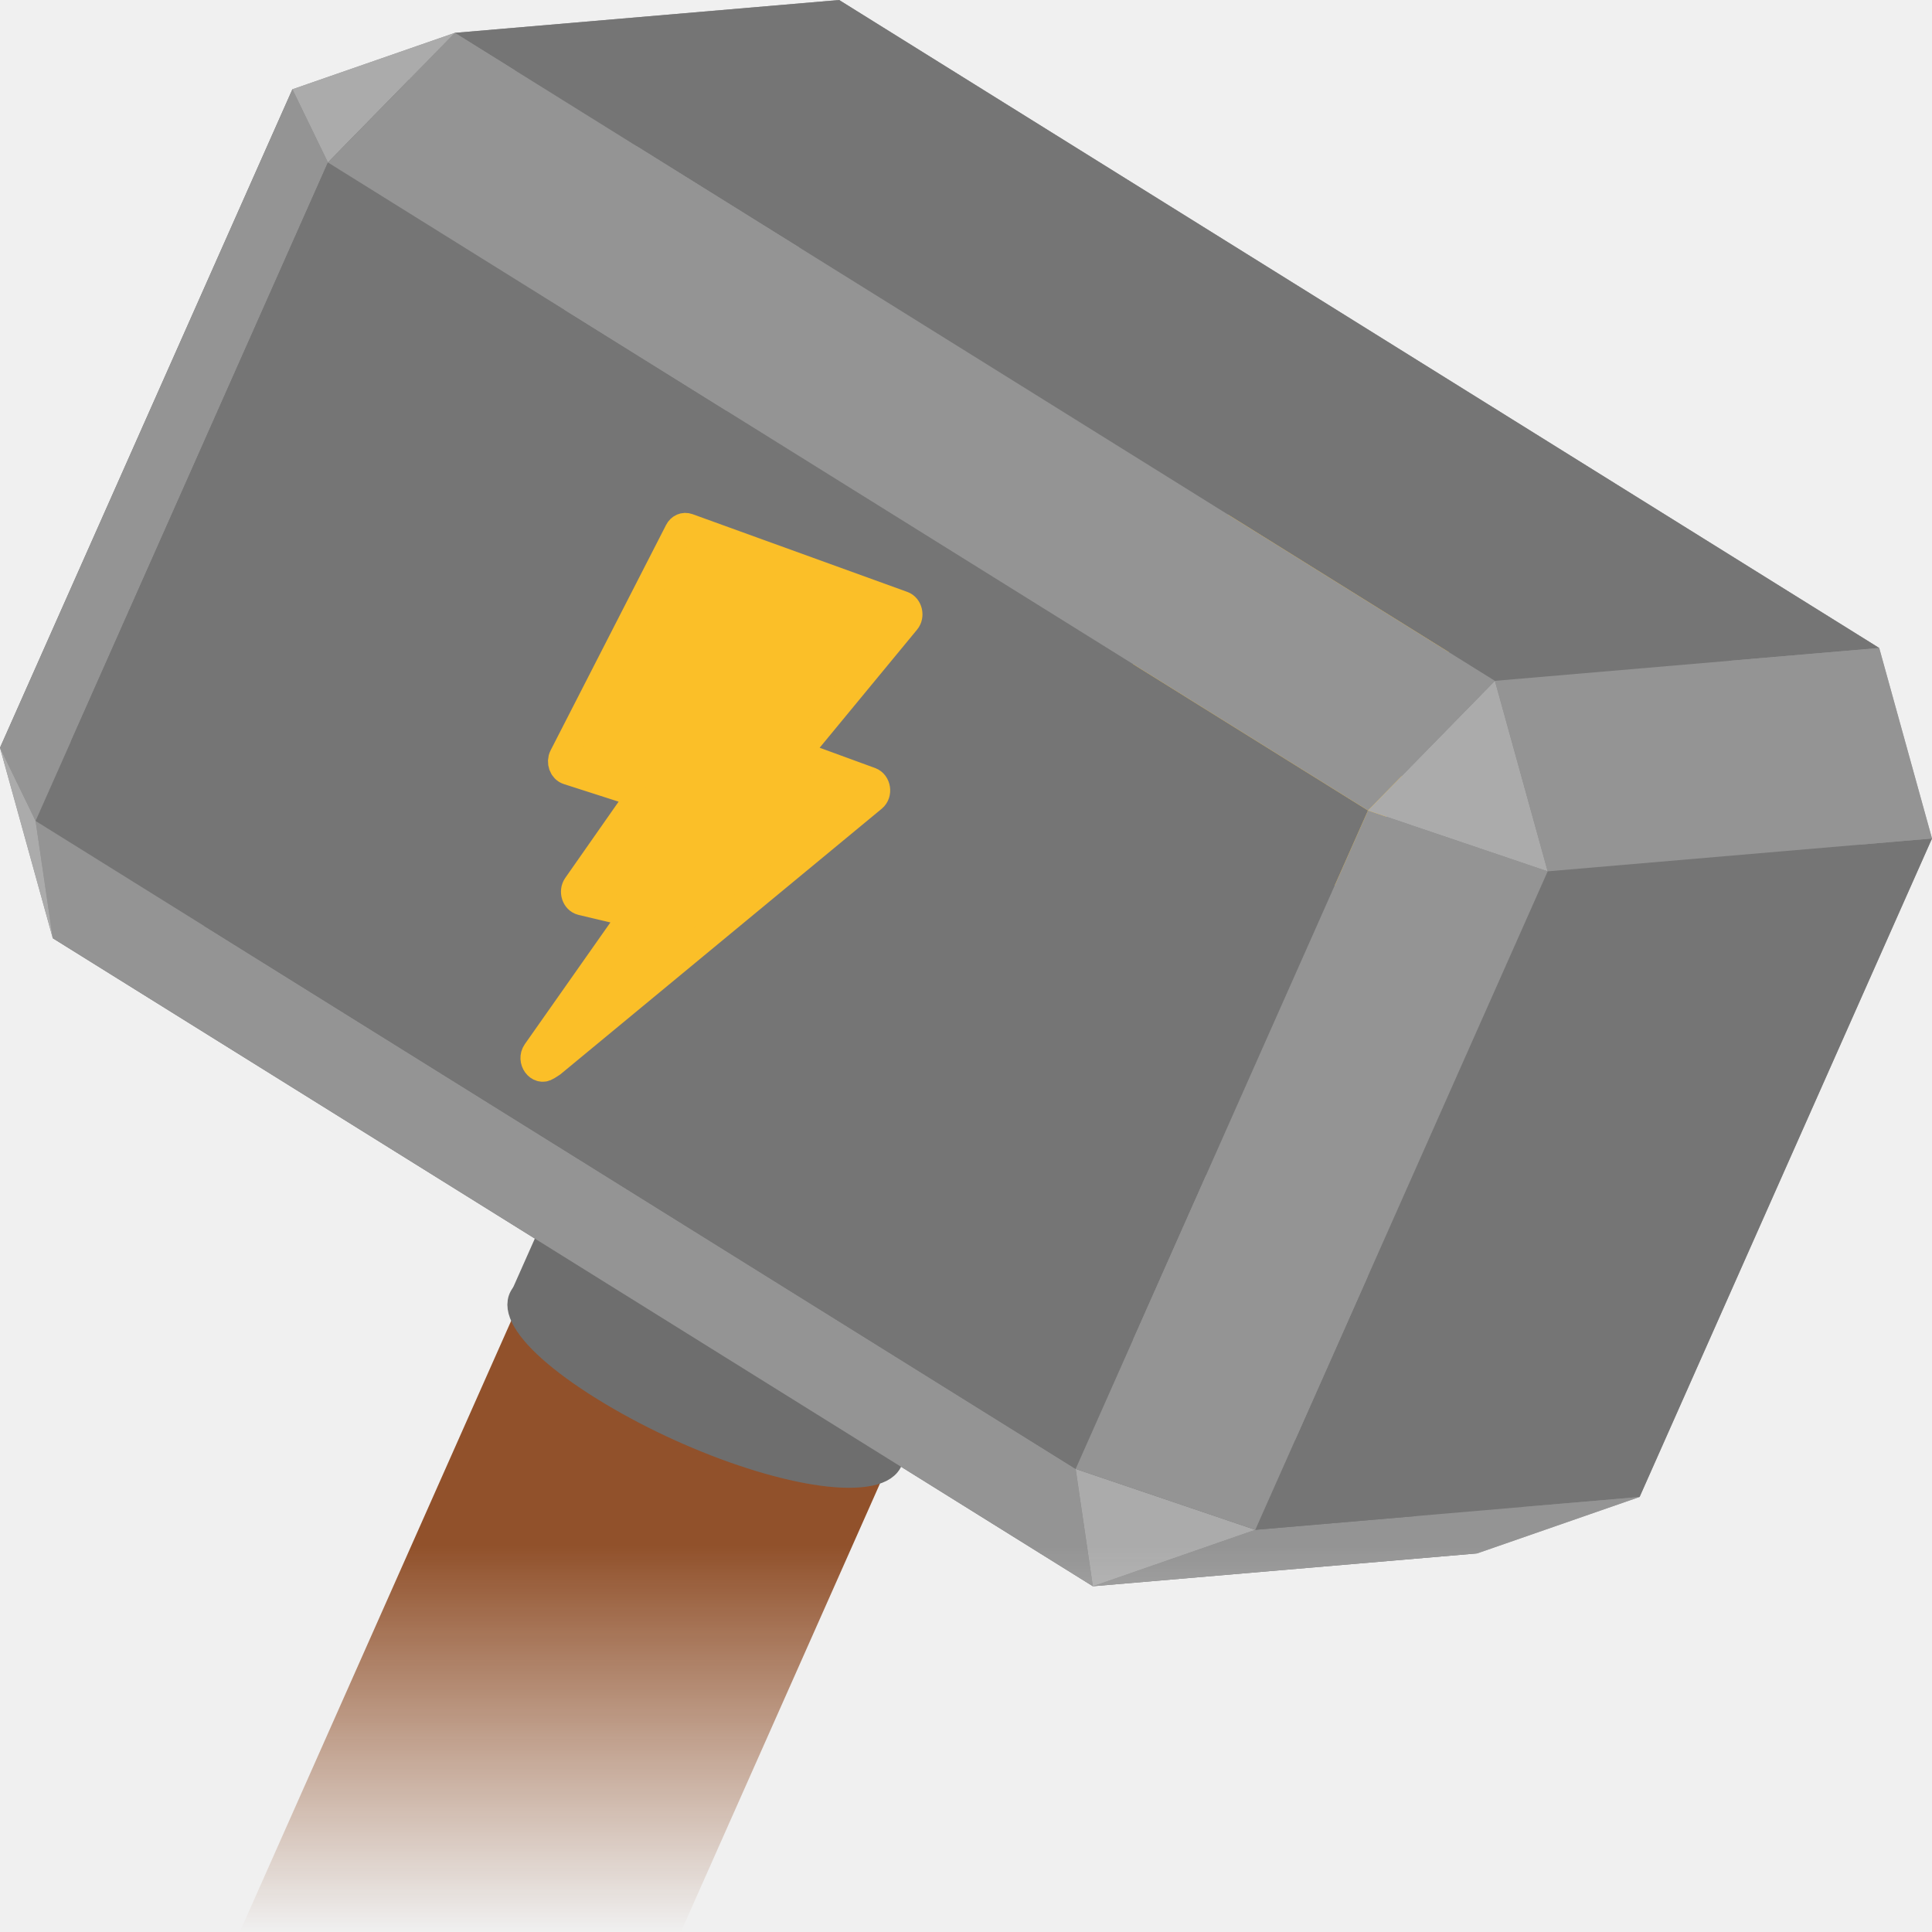
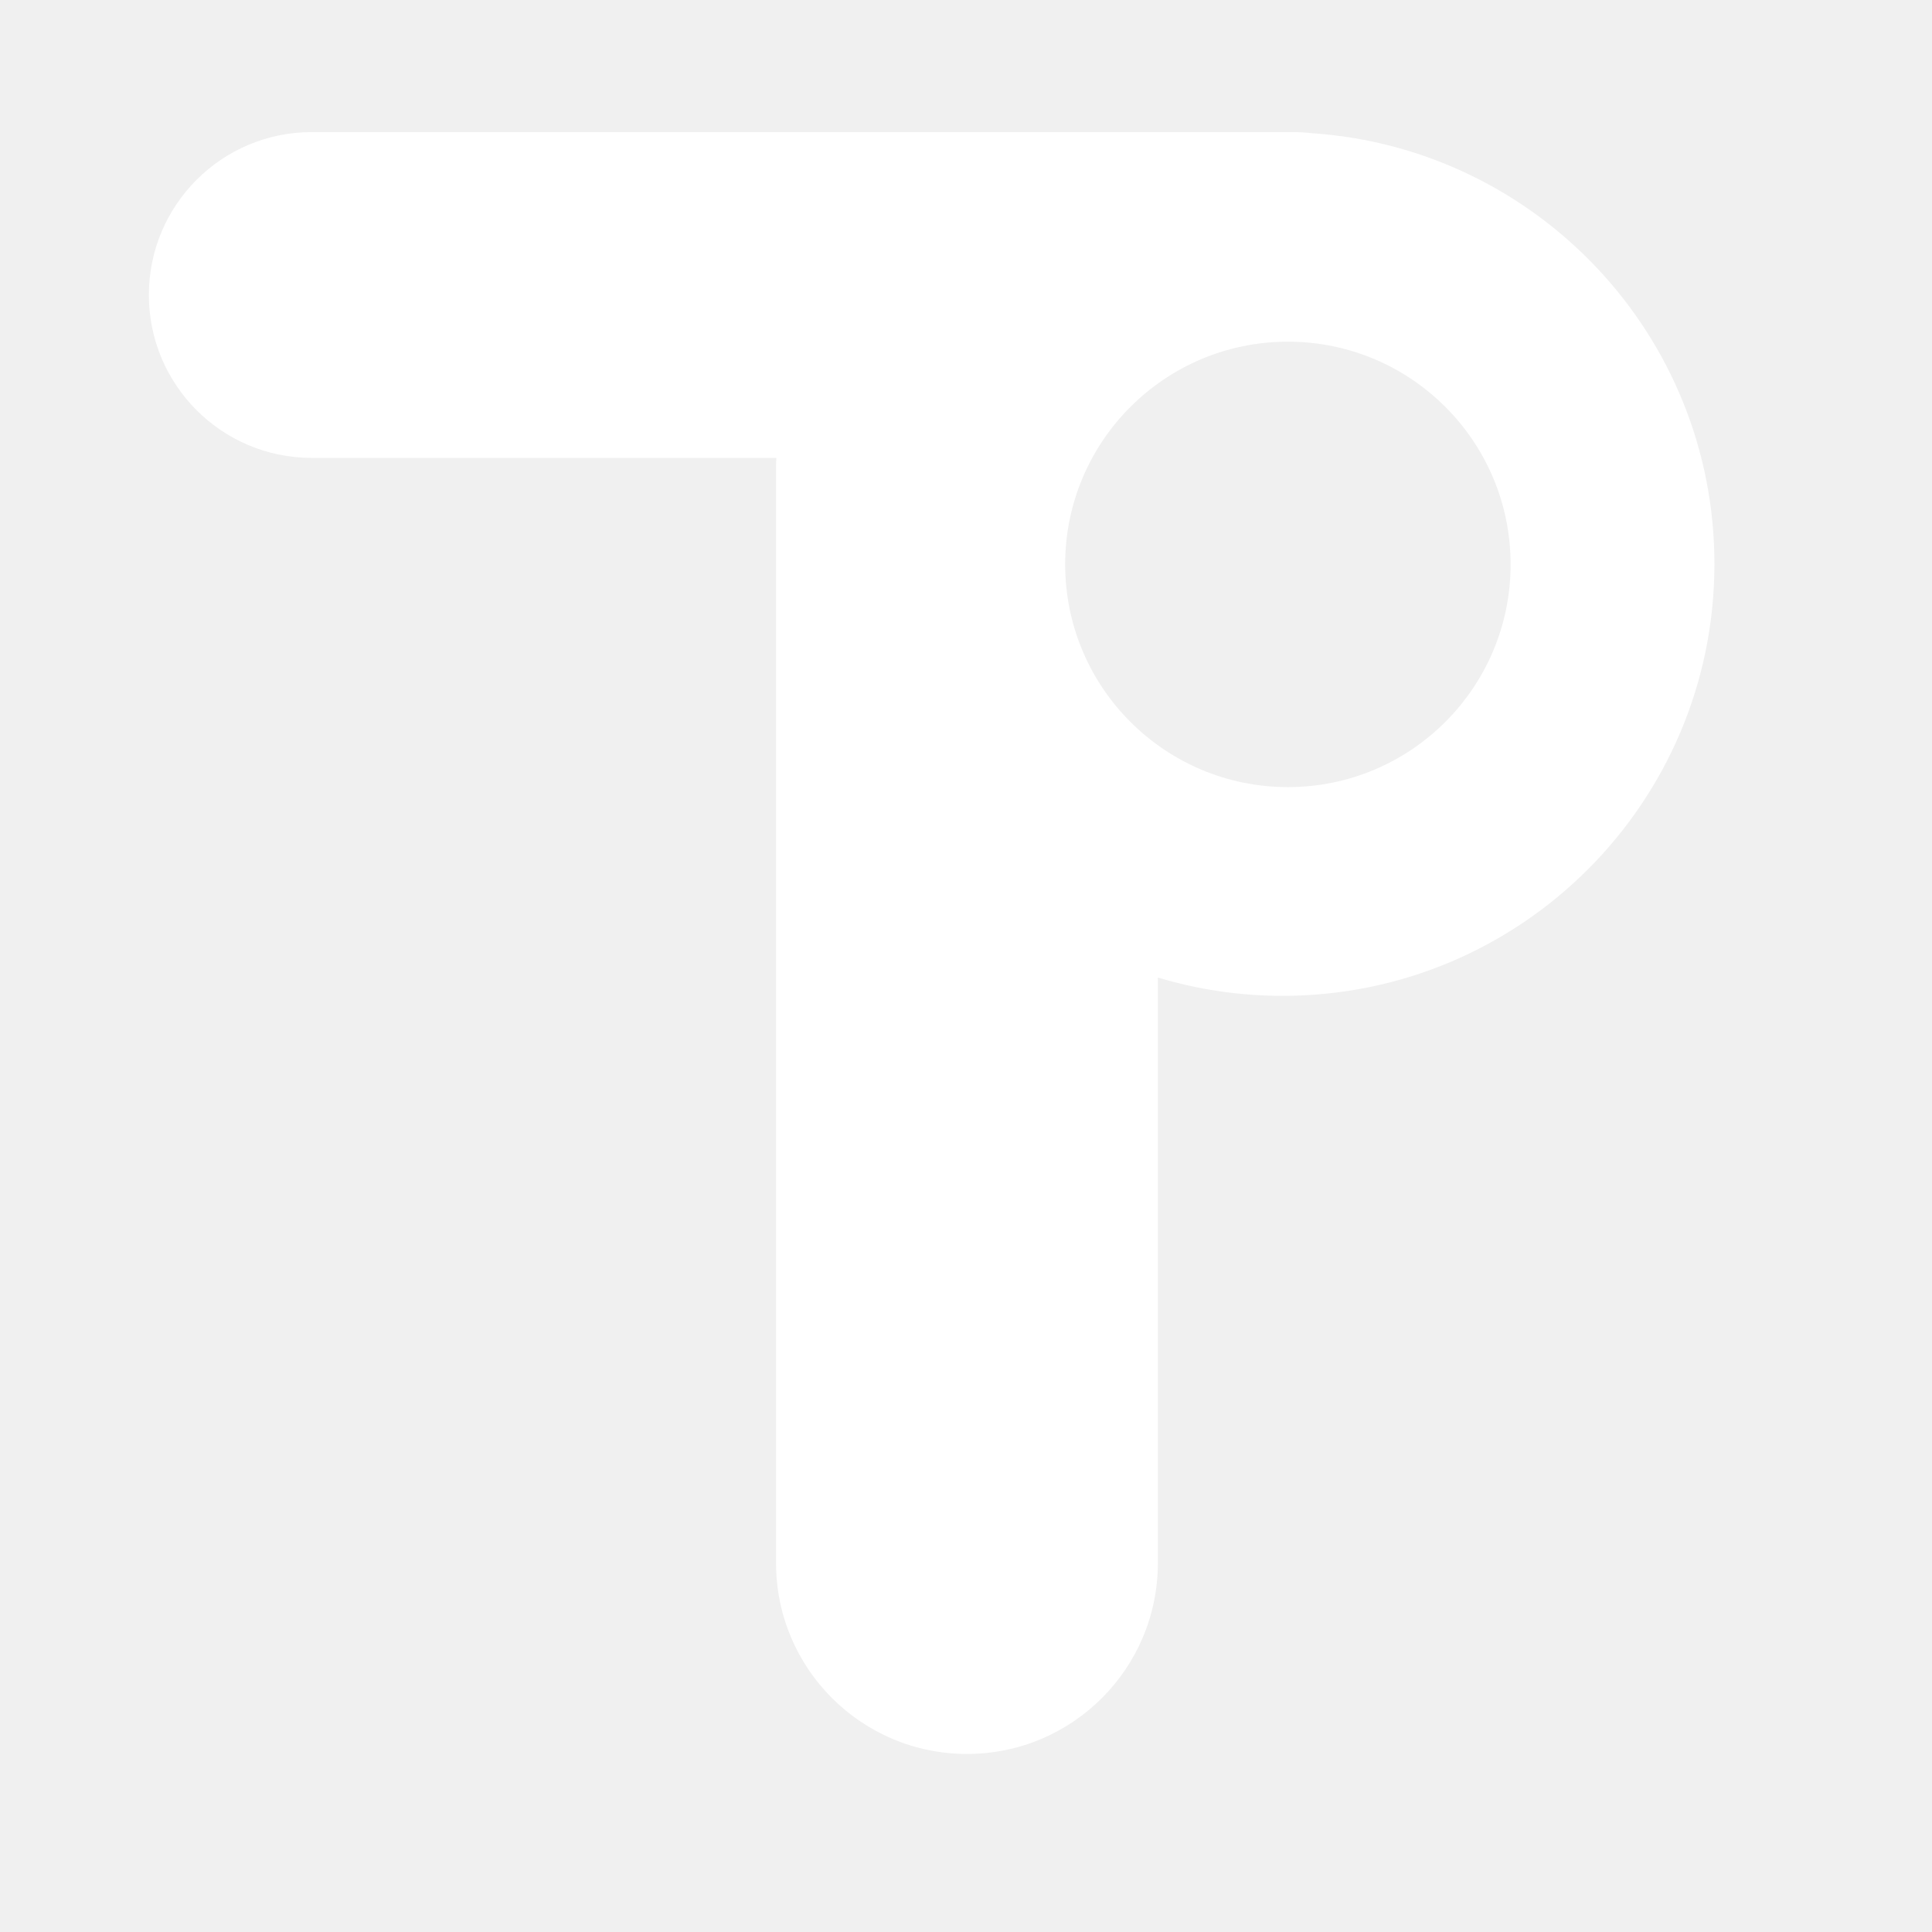
- <svg xmlns="http://www.w3.org/2000/svg" class="hammer" width="41.217" height="41.217" version="1.1" viewBox="-50 -50 41.217 41.217">
-   <defs>
-     <mask id="mask111">
-       <rect x="-19.21" y="-25.7" width="46.217" height="41.217" fill="url(#linearGradient115)" />
-     </mask>
-     <linearGradient id="linearGradient115" x1="-25.395" x2="-25.395" y1="-9.3" y2="-18.03" gradientTransform="matrix(1.0589 0 0 .94436 30.79 24.3)" gradientUnits="userSpaceOnUse">
-       <stop offset="0" />
-       <stop stop-color="#fff" offset="1" />
-     </linearGradient>
-   </defs>
-   <g transform="translate(-33.29,-24.3)" mask="url(#mask111)">
-     <g stroke-linecap="round" stroke-linejoin="round">
-       <path d="m-8.511-10.449 1.126 4.064 2.707-2.765z" fill="#ababab" />
-       <path d="m-2.273-24.496-6.238 14.047 3.833 1.299 6.238-14.048z" fill="#949494" />
-       <path d="m-2.273-24.496 3.465-1.204.368 2.502z" fill="#ababab" />
-       <path d="m17.511 4.674-2.707 2.766-22.189-13.825 2.707-2.765z" fill="#949494" />
-     </g>
-     <g stroke="#878787">
-       <path d="m-9.045 20.369-1.169 2.634" stroke-width="9.6" />
-       <path d="m-12.418 23.191c-1.85-1.153-2.326-2.132-1.086-2.238 1.239-.106 3.642.709 5.493 1.862s2.326 2.132 1.087 2.238c-1.24.106-3.643-.709-5.494-1.862" fill="#878787" stroke-linecap="round" stroke-linejoin="round" />
-       <path d="m-11.248 20.557c1.851 1.153 4.254 1.968 5.493 1.862 1.24-.106.764-1.085-1.086-2.238-1.851-1.153-4.254-1.968-5.494-1.862-1.239.106-.764 1.085 1.087 2.238" fill="#878787" stroke-linecap="round" stroke-linejoin="round" />
-     </g>
-     <g stroke-linecap="round" stroke-linejoin="round">
-       <path d="m-16.71-9.748 8.199-.701 1.126 4.064-8.199.701z" fill="#949494" />
-       <path d="m23.749-9.373-6.238 14.047-22.189-13.824 6.238-14.048z" fill="#757575" />
-       <path d="m10.271-16.073 3.751 3.534c.062.058.083.156.052.238l-1.95 5.128c-.046.121-.18.153-.268.065l-1.024-1.03c-.095-.096-.242-.048-.275.091l-.516 2.152c-.034.145-.191.19-.284.082 0 0-.606-.696-.606-.696-.094-.108-.25-.063-.285.082l-.803 3.384c-.05.212-.317.178-.336-.043l-.014-.147s.058-9.892.058-9.892c.001-.165.165-.253.277-.148l1.077 1.009c.101.095.25.034.274-.111l.597-3.587c.025-.146.174-.206.275-.111z" fill="#fbbf28" stroke="#fbbf28" stroke-width=".6" />
-     </g>
-     <g stroke="#808080">
-       <path d="m-8.362 18.833-.39.878" stroke-width="9.1" />
-       <path d="m-10.956 19.899c-1.85-1.153-2.326-2.132-1.086-2.238 1.239-.106 3.642.708 5.493 1.861s2.326 2.132 1.087 2.238c-1.24.106-3.643-.708-5.494-1.861" fill="#808080" stroke-linecap="round" stroke-linejoin="round" stroke-width=".5" />
-       <path d="m-10.566 19.021c1.851 1.153 4.254 1.967 5.494 1.861 1.239-.106.764-1.085-1.087-2.238s-4.254-1.967-5.494-1.861c-1.239.106-.764 1.085 1.087 2.238" fill="#808080" stroke-linecap="round" stroke-linejoin="round" stroke-width=".5" />
-     </g>
-     <path d="m-16.71-9.748 8.199-.701 6.238-14.047-8.199.701z" fill="#757575" stroke-linecap="round" stroke-linejoin="round" />
-     <path d="m-1.754 3.951-6.511 14.662" stroke="#91512b" stroke-width="8.6" />
-     <g stroke-linecap="round" stroke-linejoin="round">
-       <path d="m-10.468 18.801c-1.851-1.153-2.327-2.132-1.087-2.238 1.239-.106 3.643.709 5.493 1.862 1.851 1.153 2.327 2.132 1.087 2.238-1.239.106-3.643-.708-5.493-1.862" fill="#91512b" />
-       <path d="m-3.958 4.139c1.851 1.153 4.254 1.968 5.494 1.862 1.239-.106.764-1.086-1.087-2.239s-4.254-1.967-5.493-1.861c-1.24.106-.764 1.085 1.086 2.238" fill="#91512b" />
-       <path d="m1.192-25.7.368 2.502 22.189 13.825-.368-2.503z" fill="#949494" />
-       <path d="m-10.472-23.795 8.199-.701 3.465-1.204-8.199.701z" fill="#949494" />
-     </g>
-     <g stroke="#6e6e6e">
-       <path d="m-.487 1.097-1.17 2.634" stroke-width="9.1" />
-       <path d="m-3.86 3.92c-1.851-1.153-2.326-2.132-1.087-2.238s3.643.708 5.493 1.861c1.851 1.153 2.327 2.132 1.087 2.238-1.239.106-3.643-.708-5.493-1.861" fill="#6e6e6e" stroke-linecap="round" stroke-linejoin="round" stroke-width=".5" />
-       <path d="m-2.691 1.286c1.851 1.153 4.254 1.967 5.494 1.861 1.239-.106.764-1.085-1.087-2.238s-4.254-1.967-5.493-1.861c-1.24.106-.764 1.085 1.086 2.238" fill="#6e6e6e" stroke-linecap="round" stroke-linejoin="round" stroke-width=".5" />
-     </g>
-     <g stroke-linecap="round" stroke-linejoin="round">
-       <path d="m18.269 6.236-3.465 1.204 2.707-2.766z" fill="#ababab" />
-       <path d="m14.804 7.44-8.199.701-22.189-13.825 8.199-.701z" fill="#757575" />
-       <path d="m-16.71-9.748 1.126 4.064-.367-2.502z" fill="#ababab" />
-       <path d="m24.507-7.812-6.238 14.048-.758-1.562 6.238-14.047z" fill="#949494" />
-       <path d="m-10.472-23.795-6.238 14.047.759 1.562 6.237-14.048z" fill="#949494" />
-       <path d="m24.507-7.812-1.126-4.064.368 2.503z" fill="#ababab" />
-       <path d="m23.381-11.876-8.199.701-22.189-13.824 8.199-.701z" fill="#757575" />
-       <path d="m-10.472-23.795 3.465-1.204-2.707 2.765z" fill="#ababab" />
-       <path d="m18.269 6.236-8.199.701-3.465 1.204 8.199-.701z" fill="#949494" />
-       <path d="m-15.951-8.186.367 2.502 22.189 13.825-.367-2.503z" fill="#949494" />
-       <path d="m18.269 6.236-8.199.701 6.238-14.048 8.199-.701z" fill="#757575" />
-       <path d="m-9.714-22.234-6.237 14.048 22.189 13.824 6.237-14.047z" fill="#757575" />
-       <path d="m2.545-12.79-4.583-1.659c-.076-.027-.156.008-.195.085 0 0-2.463 4.808-2.463 4.808-.058.114-.005.263.107.298l1.296.416c.122.039.171.21.093.321 0 0-1.205 1.722-1.205 1.722-.081.116-.024.294.105.325l.827.196c.128.031.186.209.104.325 0 0-1.899 2.701-1.899 2.701-.118.169.056.41.22.304l.11-.07 6.849-5.661c.115-.095.083-.304-.054-.354l-1.312-.48c-.123-.045-.165-.224-.078-.331 0 0 2.157-2.615 2.157-2.615.087-.106.045-.286-.079-.331z" fill="#fbbf28" stroke="#fbbf28" stroke-width=".6" />
-       <path d="m24.507-7.812-8.199.701-1.126-4.064 8.199-.701z" fill="#949494" />
-       <path d="m15.182-11.175-2.707 2.766-22.189-13.825 2.707-2.765z" fill="#949494" />
-       <path d="m10.07 6.937-3.465 1.204-.367-2.503z" fill="#ababab" />
-       <path d="m16.308-7.111-6.238 14.048-3.832-1.299 6.237-14.047z" fill="#949494" />
-       <path d="m16.308-7.111-1.126-4.064-2.707 2.766z" fill="#ababab" />
-     </g>
+ <svg xmlns="http://www.w3.org/2000/svg" xmlns:ns1="http://vectornator.io" height="100%" stroke-miterlimit="10" style="fill-rule:nonzero;clip-rule:evenodd;stroke-linecap:round;stroke-linejoin:round;" version="1.1" viewBox="0 0 1080 1080" width="100%" xml:space="preserve">
+   <defs />
+   <g id="Layer-1" ns1:layerName="Layer 1">
+     <path d="M174.281 73.844C123.986 73.844 83.219 114.611 83.219 164.906C83.219 215.201 123.986 255.969 174.281 255.969L434 255.969C433.96 257.163 433.813 258.328 433.812 259.531L433.812 873.75C433.813 932.689 481.592 980.469 540.531 980.469C599.47 980.469 647.25 932.689 647.25 873.75L647.25 546.438C669.315 553.079 692.708 556.688 716.938 556.688C850.276 556.687 958.375 448.589 958.375 315.25C958.375 187.478 859.082 82.979 733.469 74.469C730.09 74.089 726.667 73.844 723.188 73.844L174.281 73.844ZM719.938 191C788.697 191 844.437 246.741 844.438 315.5C844.438 384.259 788.697 440 719.938 440C651.178 440 595.438 384.259 595.438 315.5C595.438 246.741 651.178 191 719.938 191Z" fill="#ffffff" fill-rule="nonzero" opacity="1" stroke="none" />
  </g>
</svg>
